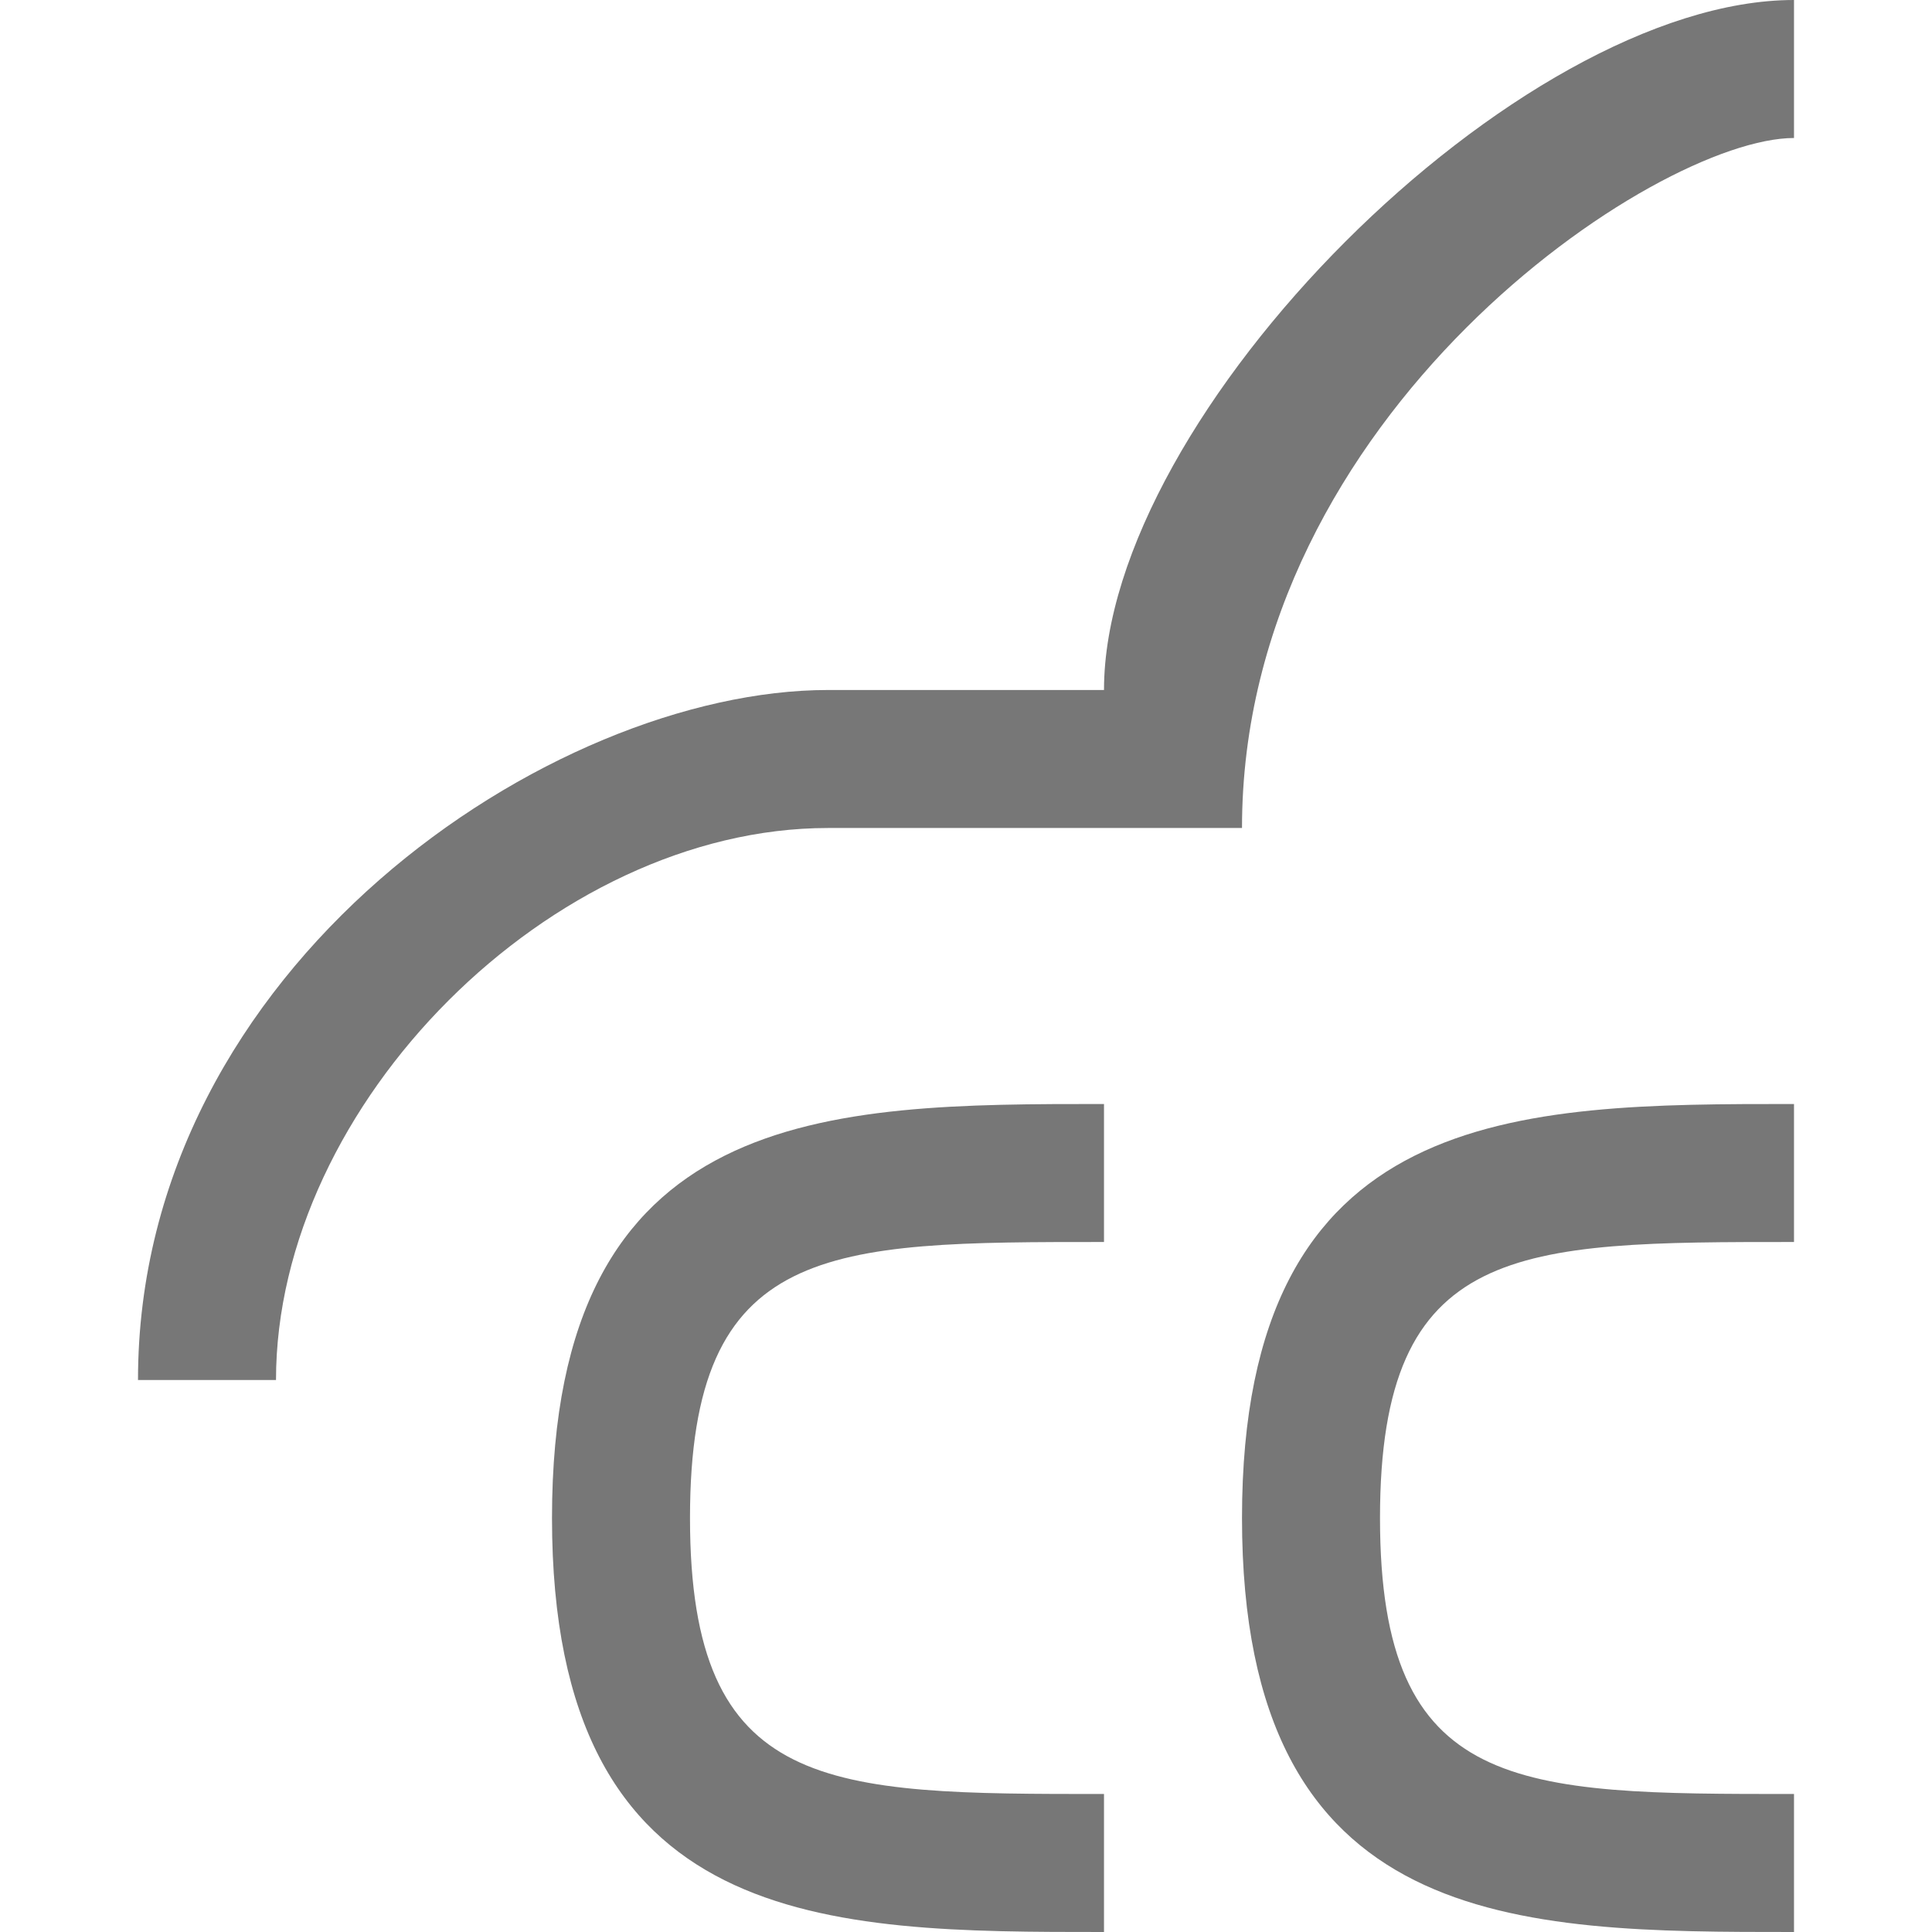
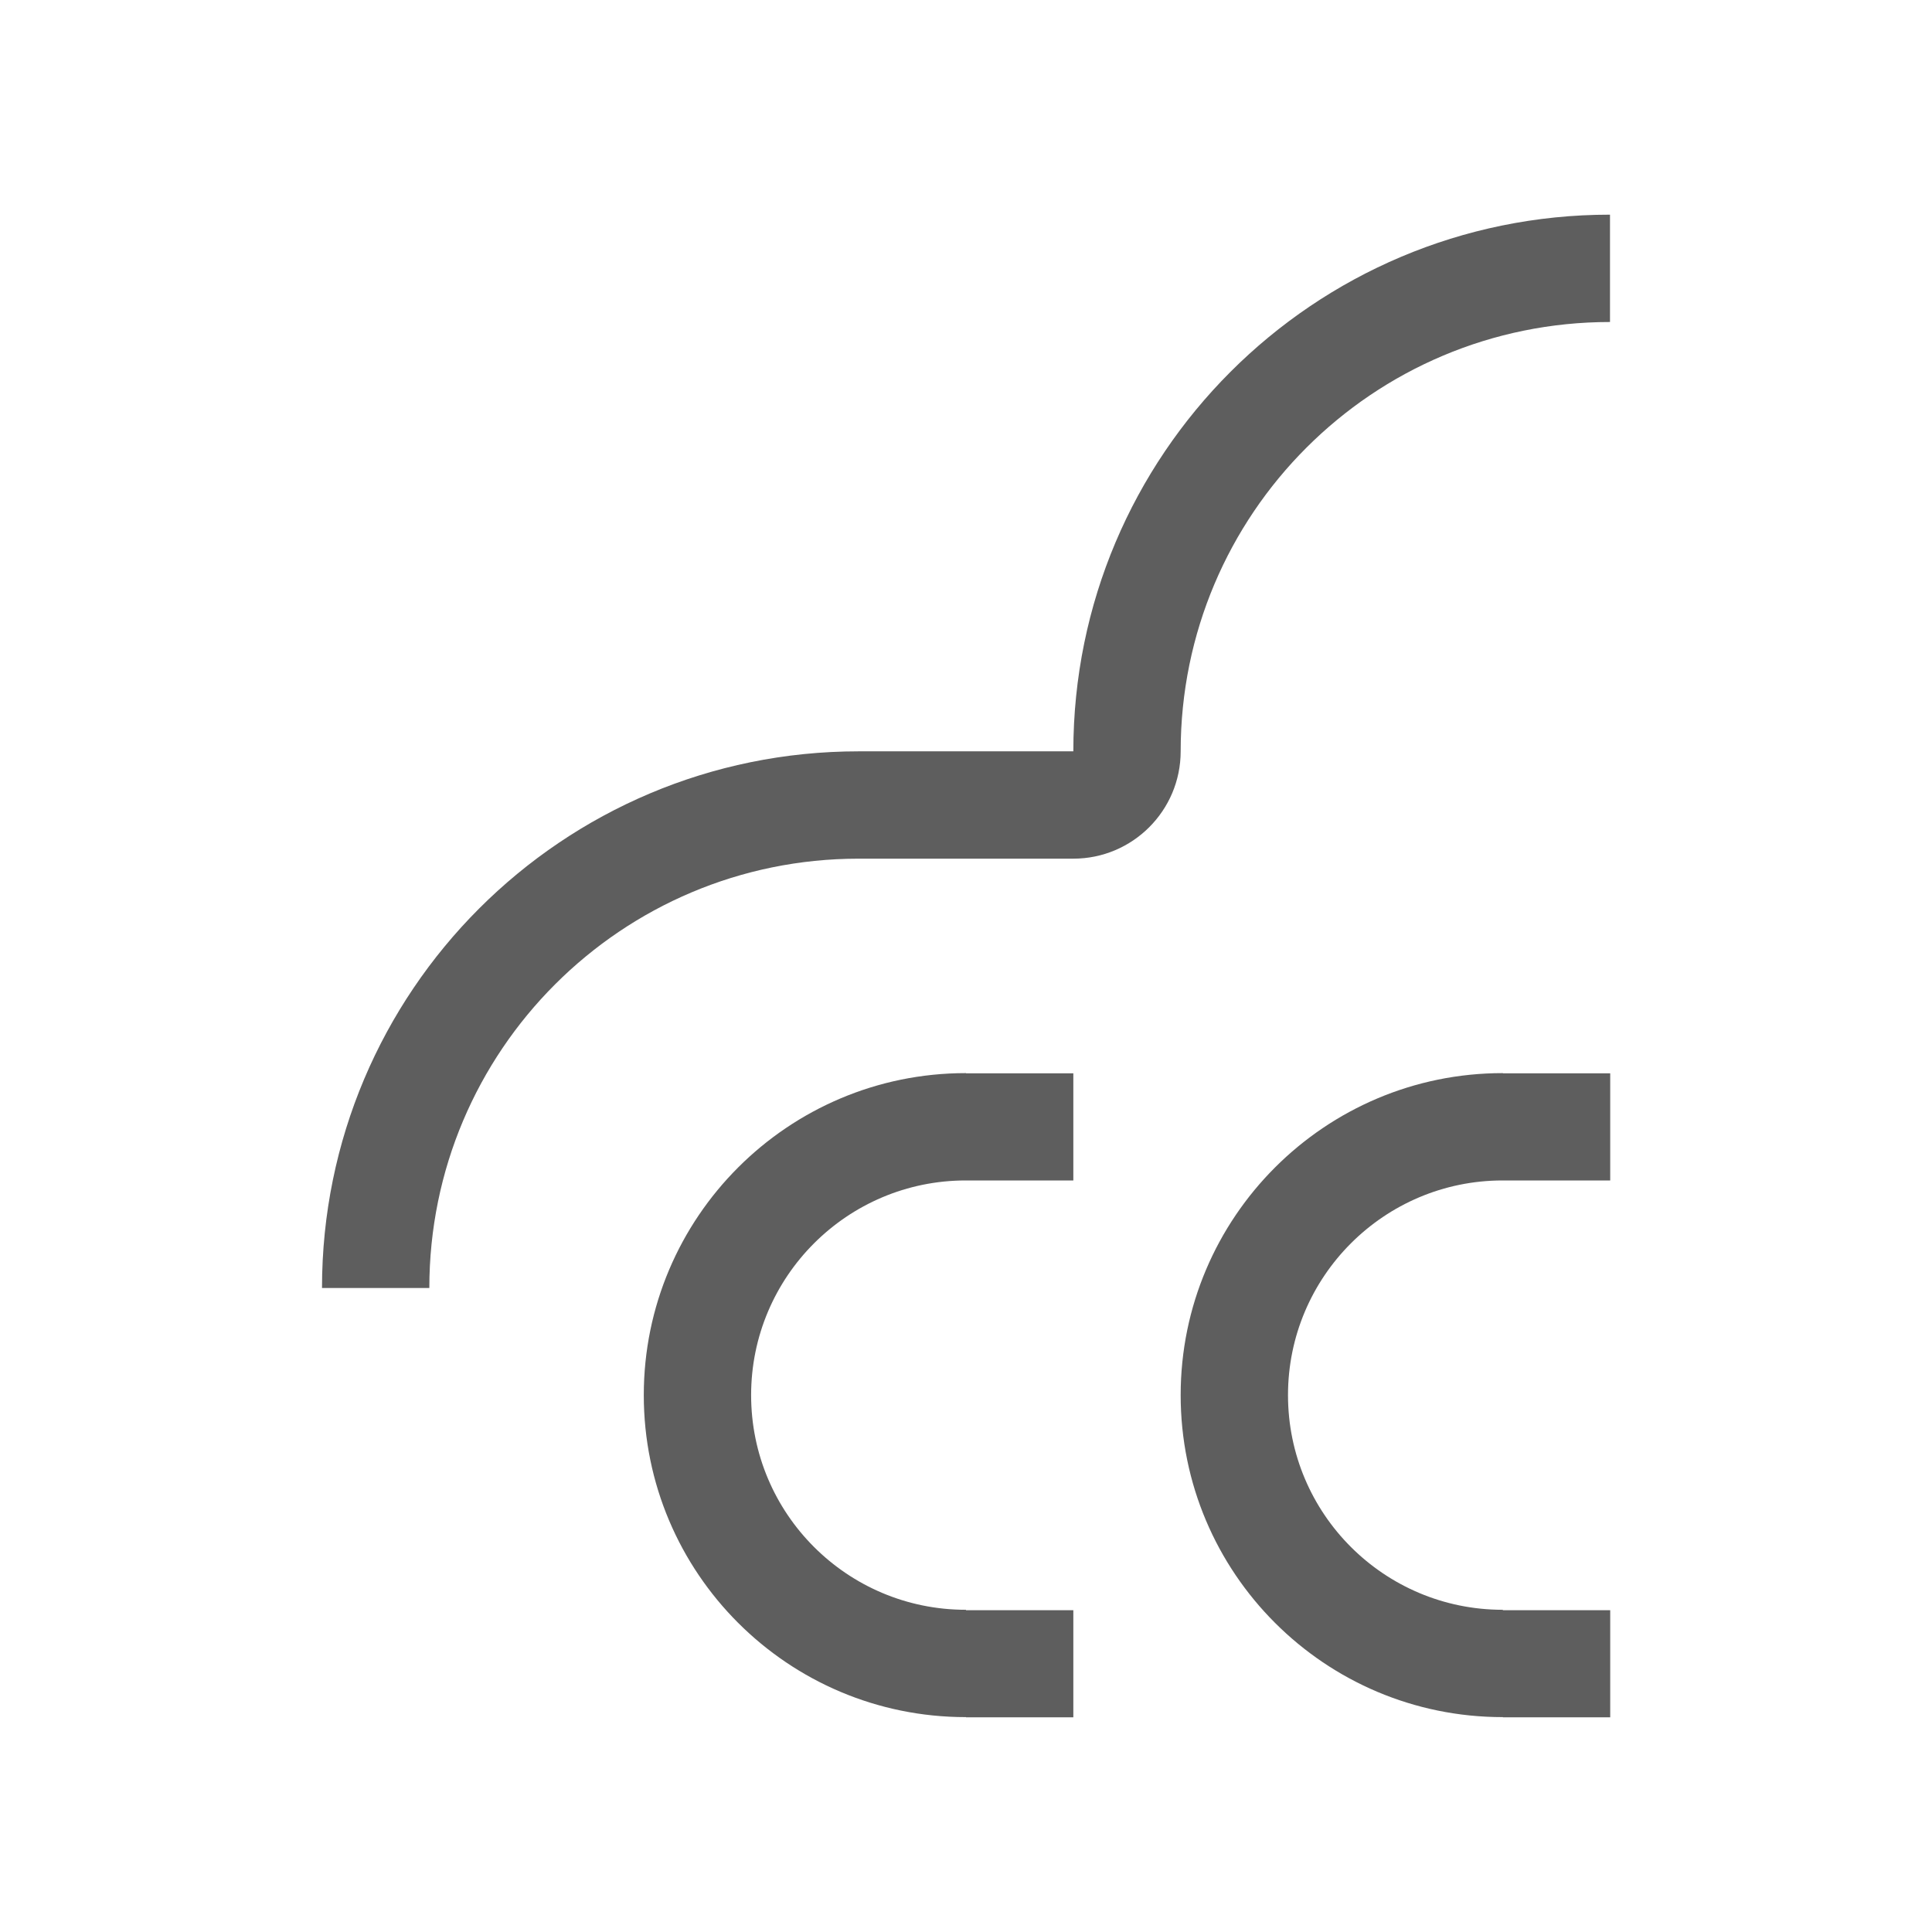
- <svg xmlns="http://www.w3.org/2000/svg" fill="#777777" stroke-width="0" fill-rule="evenodd" height="248.031" image-rendering="optimizeQuality" shape-rendering="geometricPrecision" text-rendering="geometricPrecision" viewBox="0 0 70 70" width="248.031" xml:space="preserve">
-   <defs />
-   <path d="m40,70c-10,0-20,0-20-15s10-15 20-15v5c-10,0-15,0-15,10s5,10 15,10v5z" />
-   <path d="m5,50c0-15 15-25 25-25h10c0-10 15-25 25-25v5c-5,0-20,10-20,25h-15c-10,0-20,10-20,20h-5z" />
-   <path d="m65,70c-10,0-20,0-20-15s10-15 20-15v5c-10,0-15,0-15,10s5,10 15,10v5z" />
+ <svg xmlns="http://www.w3.org/2000/svg" xml:space="preserve" width="90mm" height="90mm" version="1.1" style="shape-rendering:geometricPrecision; text-rendering:geometricPrecision; image-rendering:optimizeQuality; fill-rule:evenodd; clip-rule:evenodd" viewBox="0 0 9000 9000">
+   <defs>
+     <style type="text/css">.fil0 {fill:#5e5e5e}</style>
+   </defs>
+   <g>
+     <path class="fil0" d="M5000 5000l-500 0 0 -1 -1 0c-828 0 -1500 672 -1500 1500 0 829 672 1500 1500 1500l1 0 0 1 500 0 0 -499 -500 0 0 -2 -1 0c-552 0 -1000 -447 -1000 -1000 0 -552 448 -1000 1000 -1000l1 0 500 0 0 -499z" />
+     <path class="fil0" d="M7501 5000l-500 0 0 -1 -1 0c-828 0 -1500 672 -1500 1500 0 829 672 1500 1500 1500l1 0 0 1 500 0 0 -499 -500 0 0 -2 -1 0c-552 0 -1000 -447 -1000 -1000 0 -552 448 -1000 1000 -1000l1 0 500 0 0 -499z" />
+     <path class="fil0" d="M5000 3500c0 -1381 1119 -2500 2500 -2500l0 500c-1105 0 -2000 895 -2000 2000 0 276 -224 500 -500 500l-1000 0c-1105 0 -2000 895 -2000 2000l-500 0c0 -1381 1119 -2500 2500 -2500l1000 0z" />
+   </g>
</svg>
